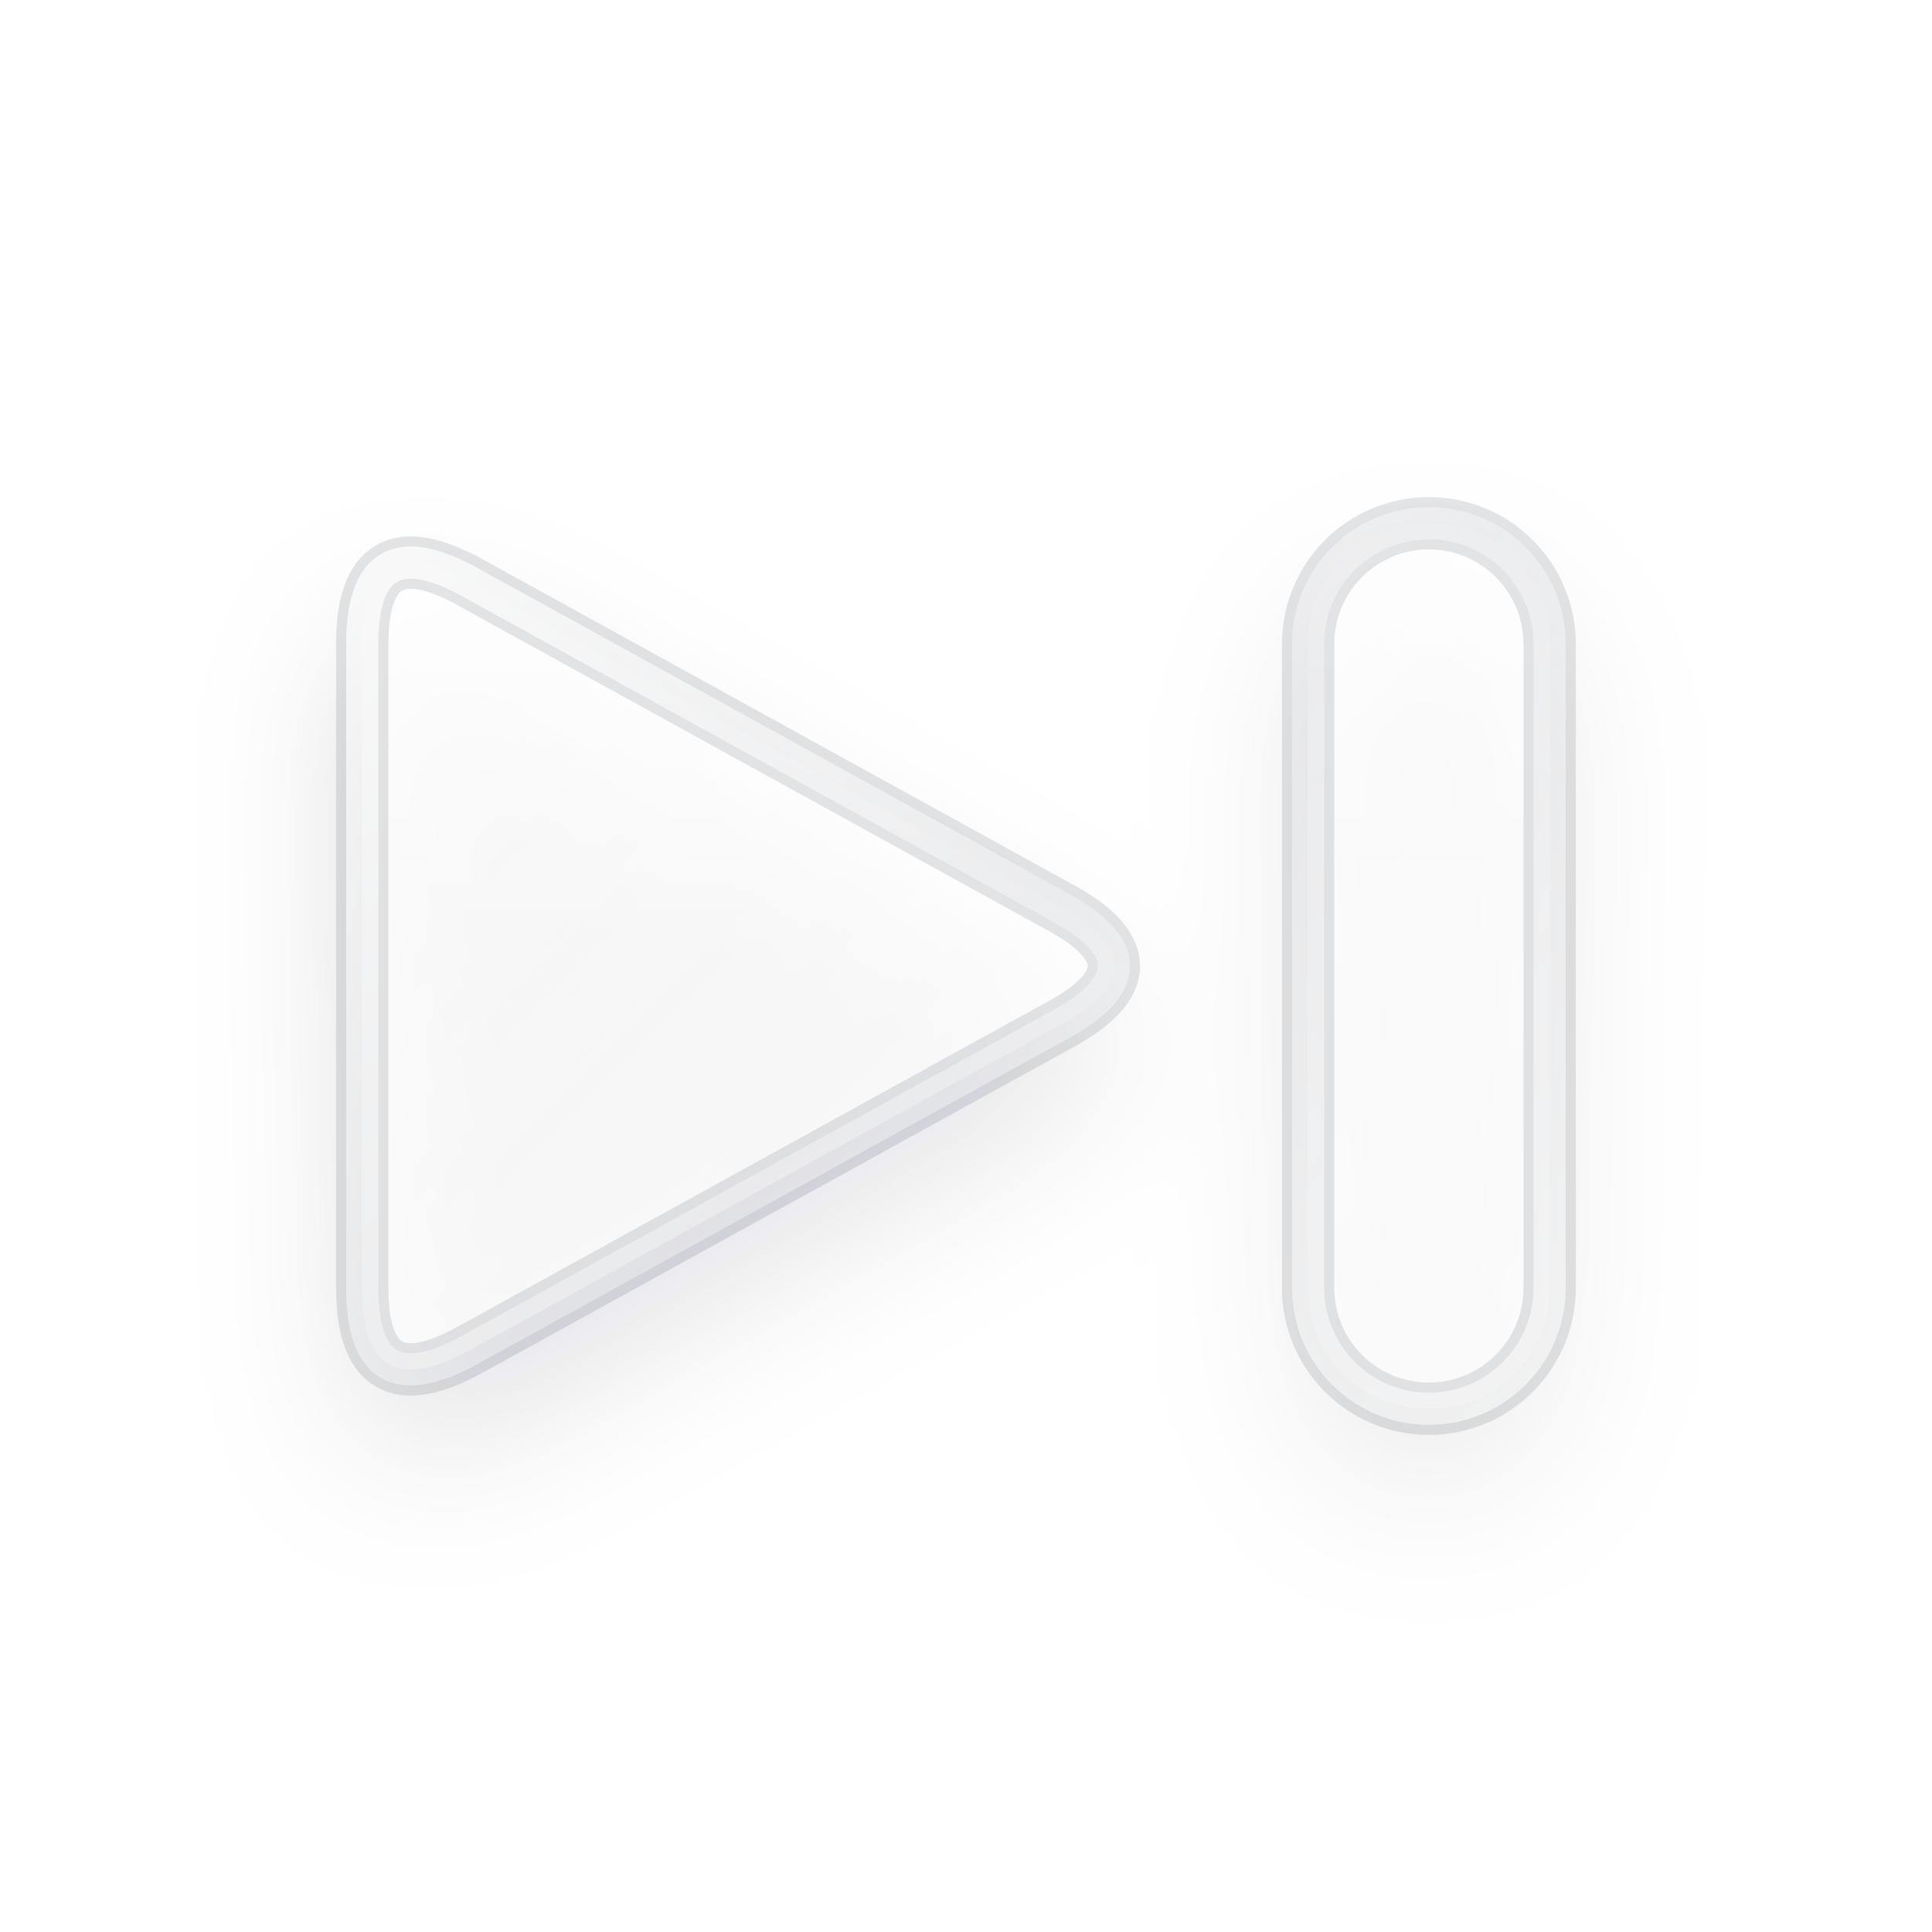
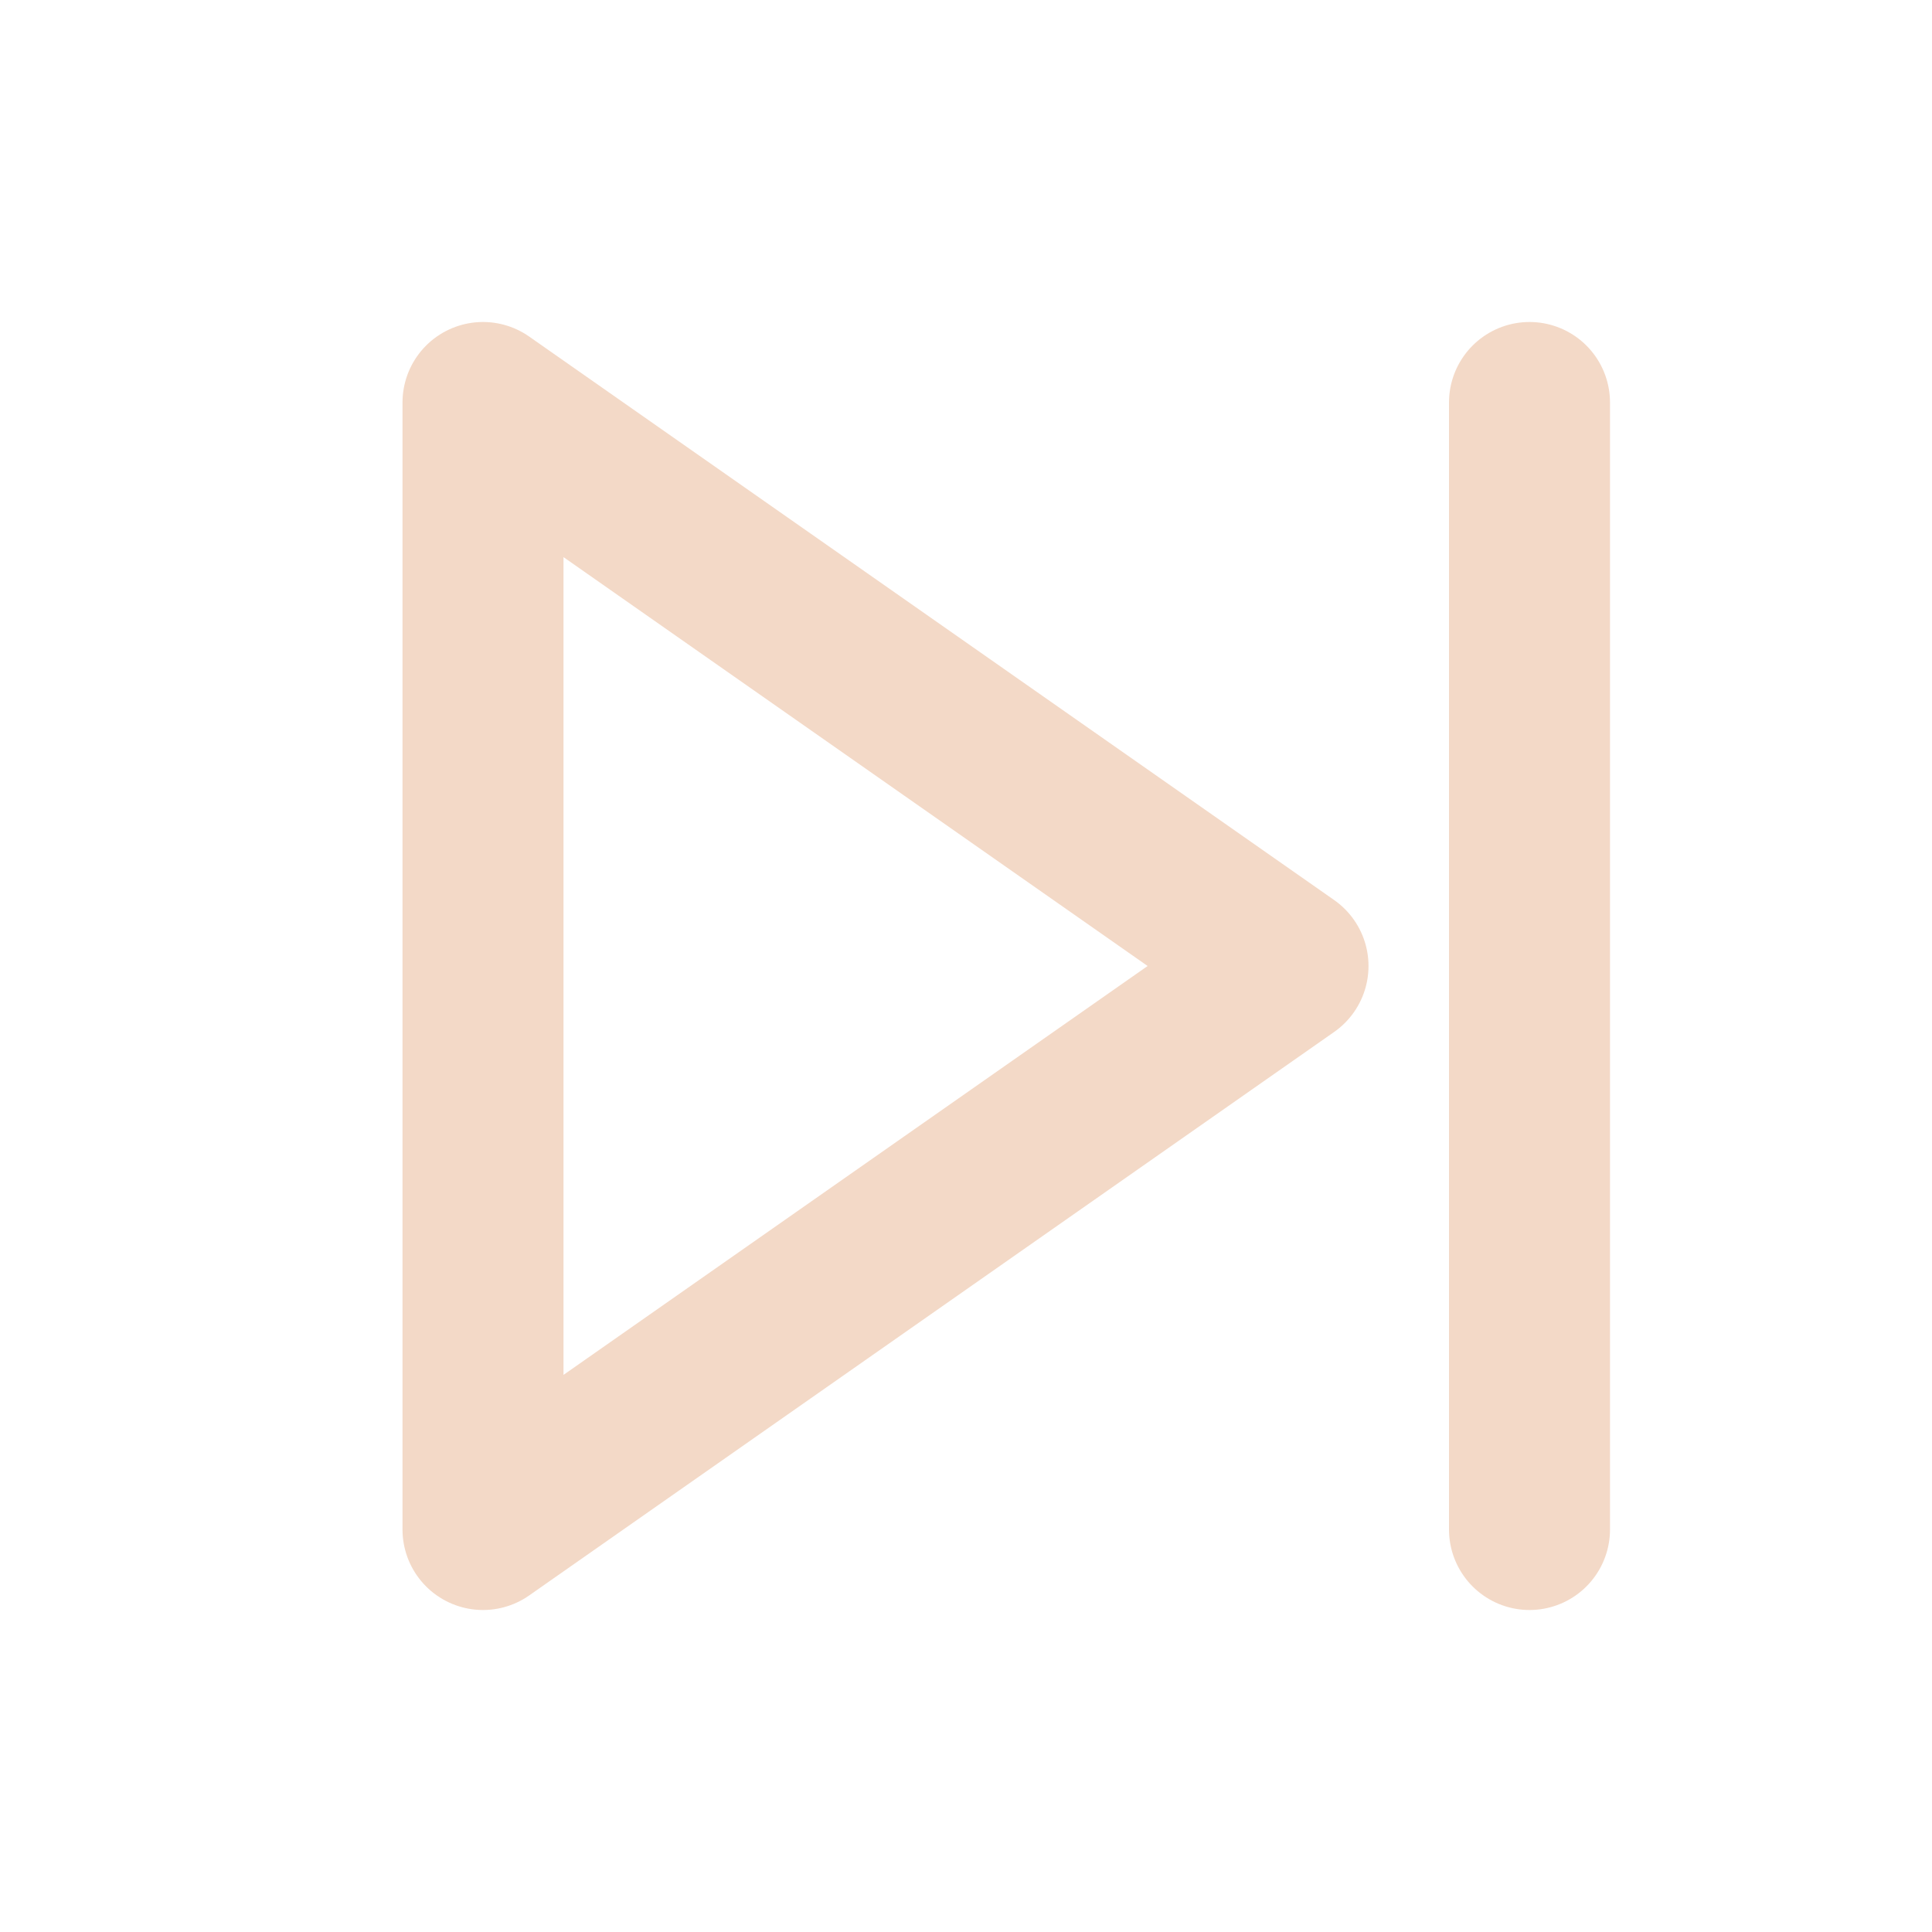
- <svg xmlns="http://www.w3.org/2000/svg" width="96" height="96" viewBox="0 0 96 96" role="img" aria-label="Next track">
-   <defs>
-     <linearGradient id="fill" x1="0" y1="0" x2="96" y2="96" gradientUnits="userSpaceOnUse">
-       <stop offset="0" stop-color="#ffffff" stop-opacity="0.78" />
-       <stop offset="0.55" stop-color="#ffffff" stop-opacity="0.34" />
-       <stop offset="1" stop-color="#ffffff" stop-opacity="0.18" />
-     </linearGradient>
-     <linearGradient id="rim" x1="10" y1="8" x2="86" y2="90" gradientUnits="userSpaceOnUse">
-       <stop offset="0" stop-color="#ffffff" stop-opacity="1" />
-       <stop offset="0.5" stop-color="#ffffff" stop-opacity="0.35" />
-       <stop offset="1" stop-color="#ffffff" stop-opacity="0.75" />
-     </linearGradient>
-     <linearGradient id="glare" x1="0" y1="0" x2="0" y2="1">
-       <stop offset="0" stop-color="#ffffff" stop-opacity="0.65" />
-       <stop offset="1" stop-color="#ffffff" stop-opacity="0" />
-     </linearGradient>
-     <filter id="shadow" x="-30%" y="-30%" width="160%" height="170%" color-interpolation-filters="sRGB">
-       <feDropShadow dx="0" dy="4" stdDeviation="4" flood-color="#1b2332" flood-opacity="0.28" />
-     </filter>
-   </defs>
-   <defs>
-     <clipPath id="clip">
-       <path d="M23.3 28.9Q18.0 26.0 18.0 32.0L18.0 64.0Q18.0 70.0 23.3 67.1L52.7 50.9Q58.0 48.0 52.7 45.1Z" />
-       <rect x="65" y="26" width="12" height="44" rx="6" />
-     </clipPath>
-   </defs>
-   <g filter="url(#shadow)">
-     <g fill="url(#fill)">
-       <path d="M23.3 28.9Q18.0 26.0 18.0 32.0L18.0 64.0Q18.0 70.0 23.3 67.1L52.7 50.9Q58.0 48.0 52.7 45.1Z" />
-       <rect x="65" y="26" width="12" height="44" rx="6" />
-     </g>
-   </g>
-   <g clip-path="url(#clip)">
-     <ellipse cx="44" cy="26" rx="44" ry="26" fill="url(#glare)" opacity="0.7" />
-   </g>
-   <g fill="none" stroke="#1b2332" stroke-opacity="0.12" stroke-width="2.6" stroke-linejoin="round">
-     <path d="M23.3 28.9Q18.0 26.0 18.0 32.0L18.0 64.0Q18.0 70.0 23.3 67.1L52.7 50.9Q58.0 48.0 52.7 45.1Z" />
-     <rect x="65" y="26" width="12" height="44" rx="6" />
-   </g>
-   <g fill="none" stroke="url(#rim)" stroke-width="1.6" stroke-linejoin="round">
-     <path d="M23.3 28.9Q18.0 26.0 18.0 32.0L18.0 64.0Q18.0 70.0 23.3 67.1L52.7 50.9Q58.0 48.0 52.7 45.1Z" />
-     <rect x="65" y="26" width="12" height="44" rx="6" />
-   </g>
+ <svg xmlns="http://www.w3.org/2000/svg" width="24" height="24" viewBox="0 0 24 24" fill="none" stroke="#F3D9C7" stroke-width="2" stroke-linecap="round" stroke-linejoin="round">
+   <path d="M6 5l10 7-10 7V5z" />
+   <path d="M19 5v14" />
</svg>
